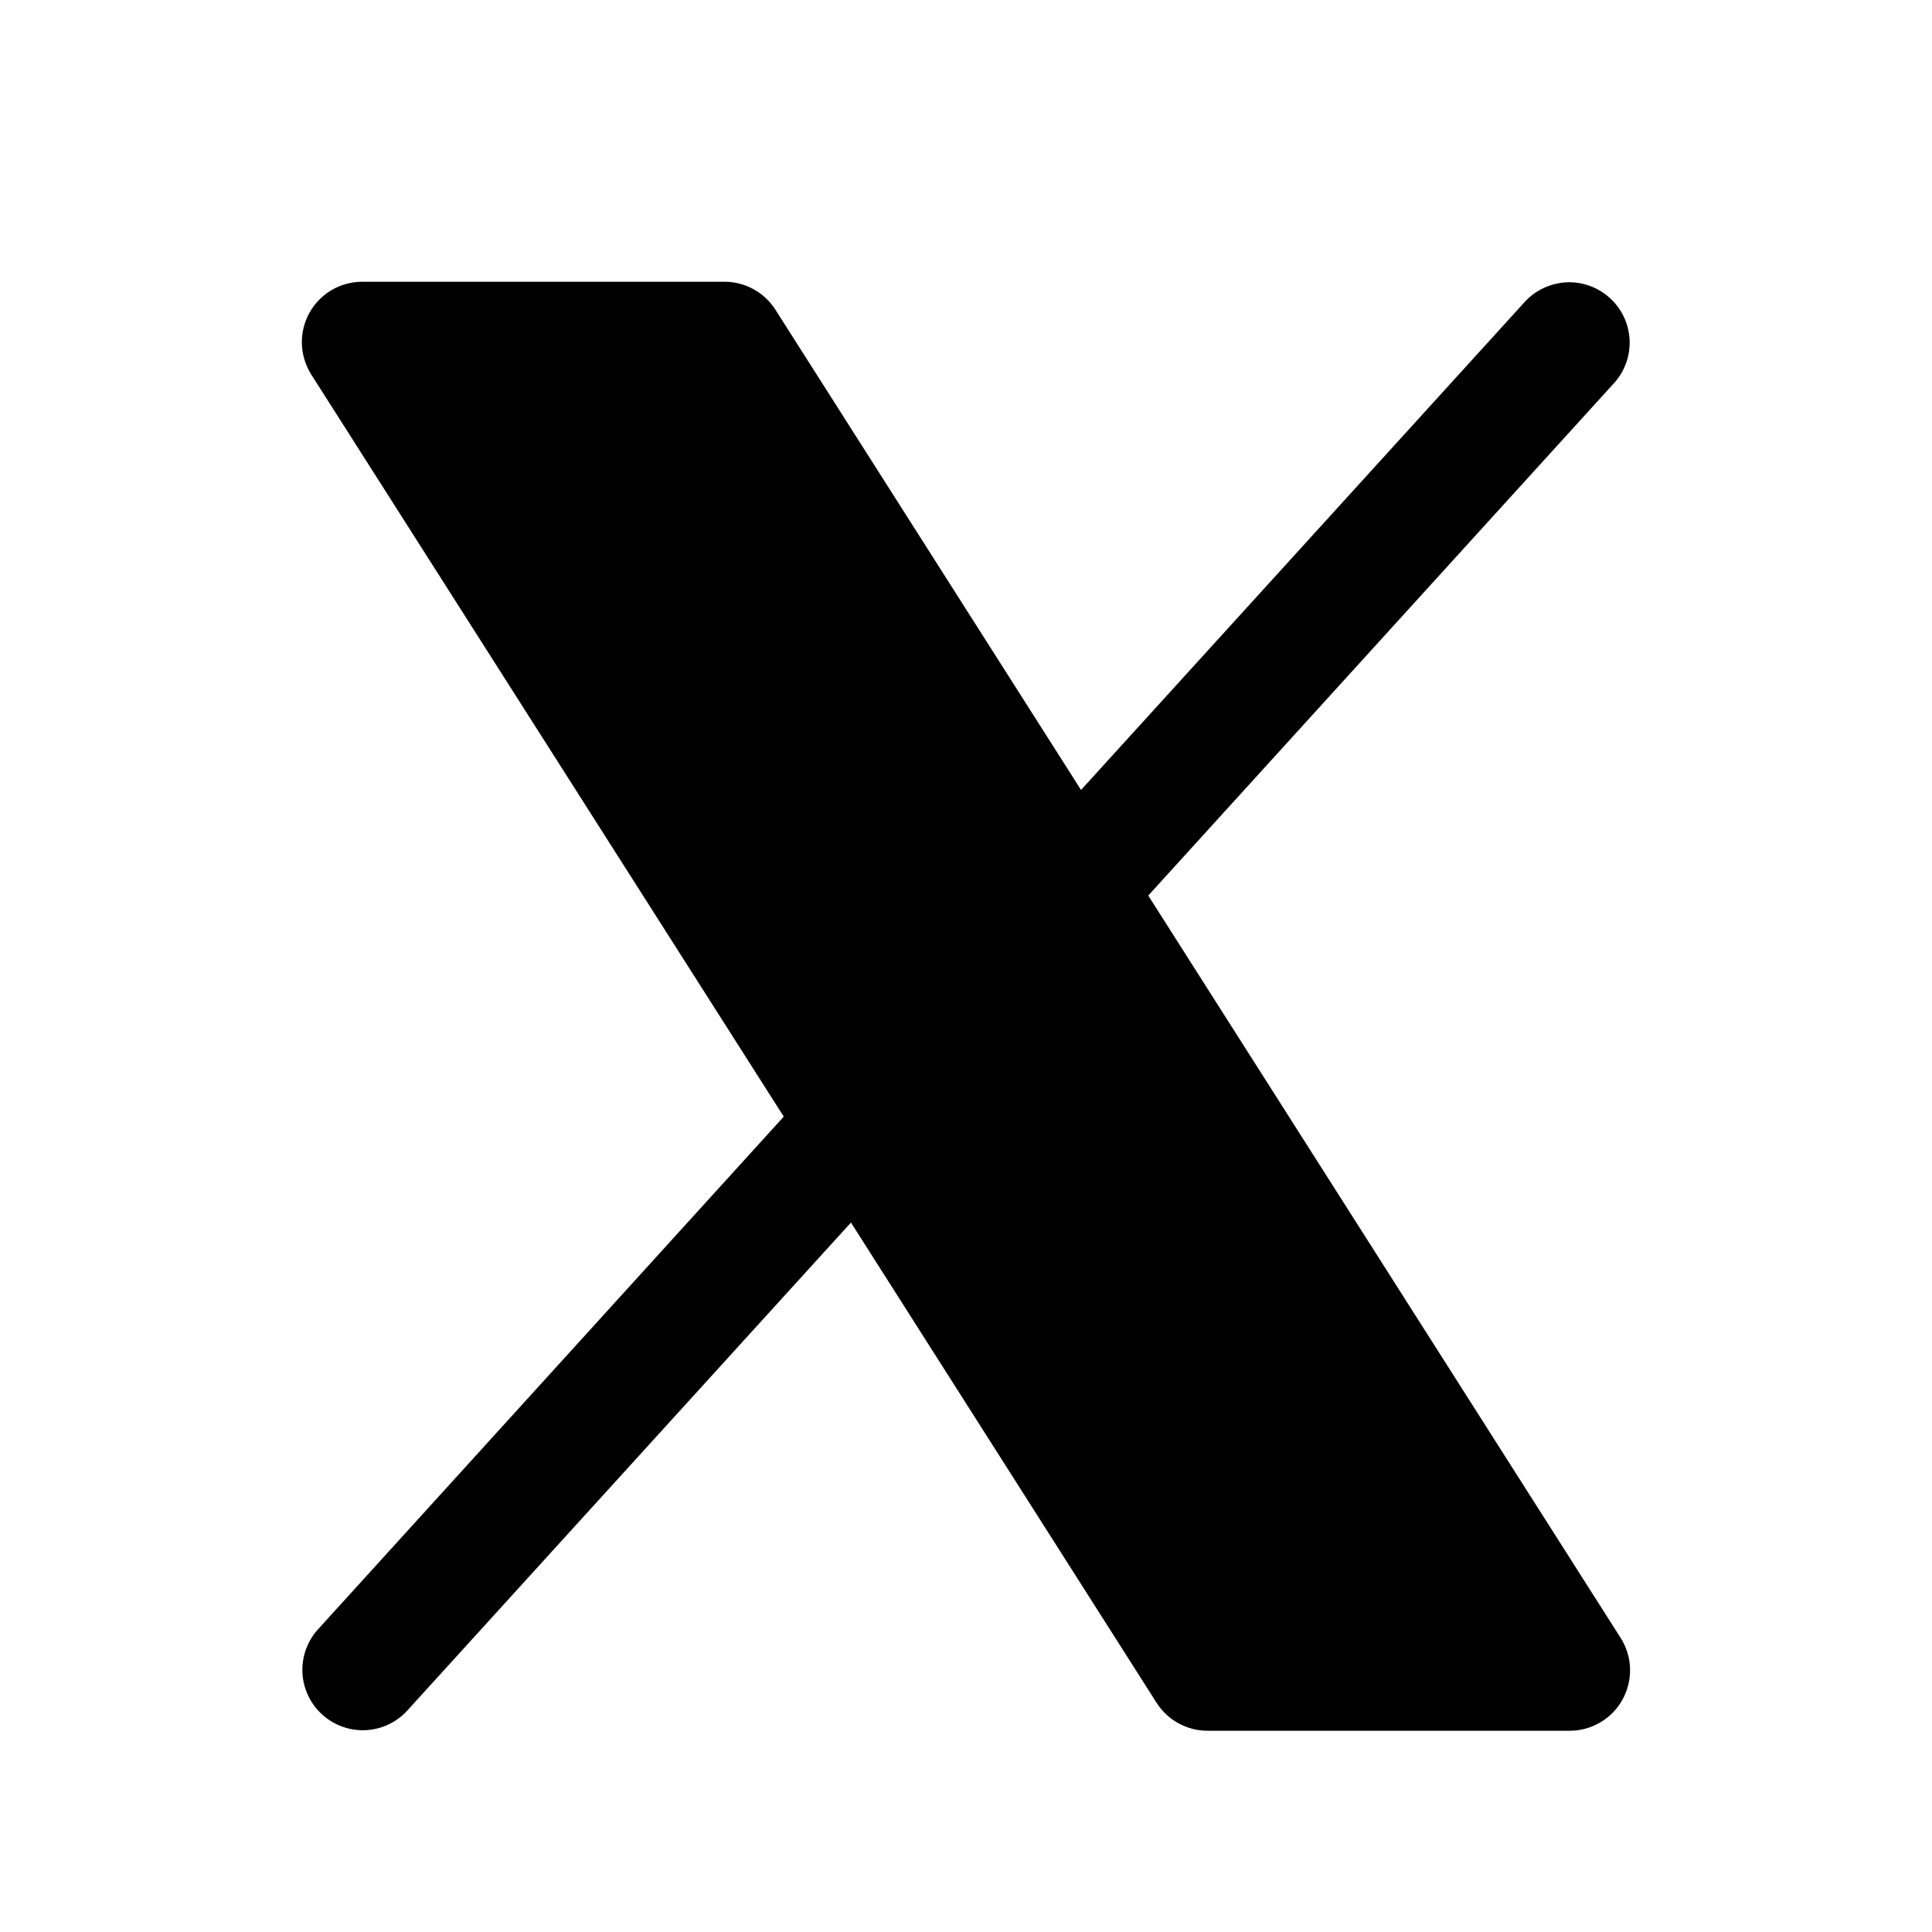
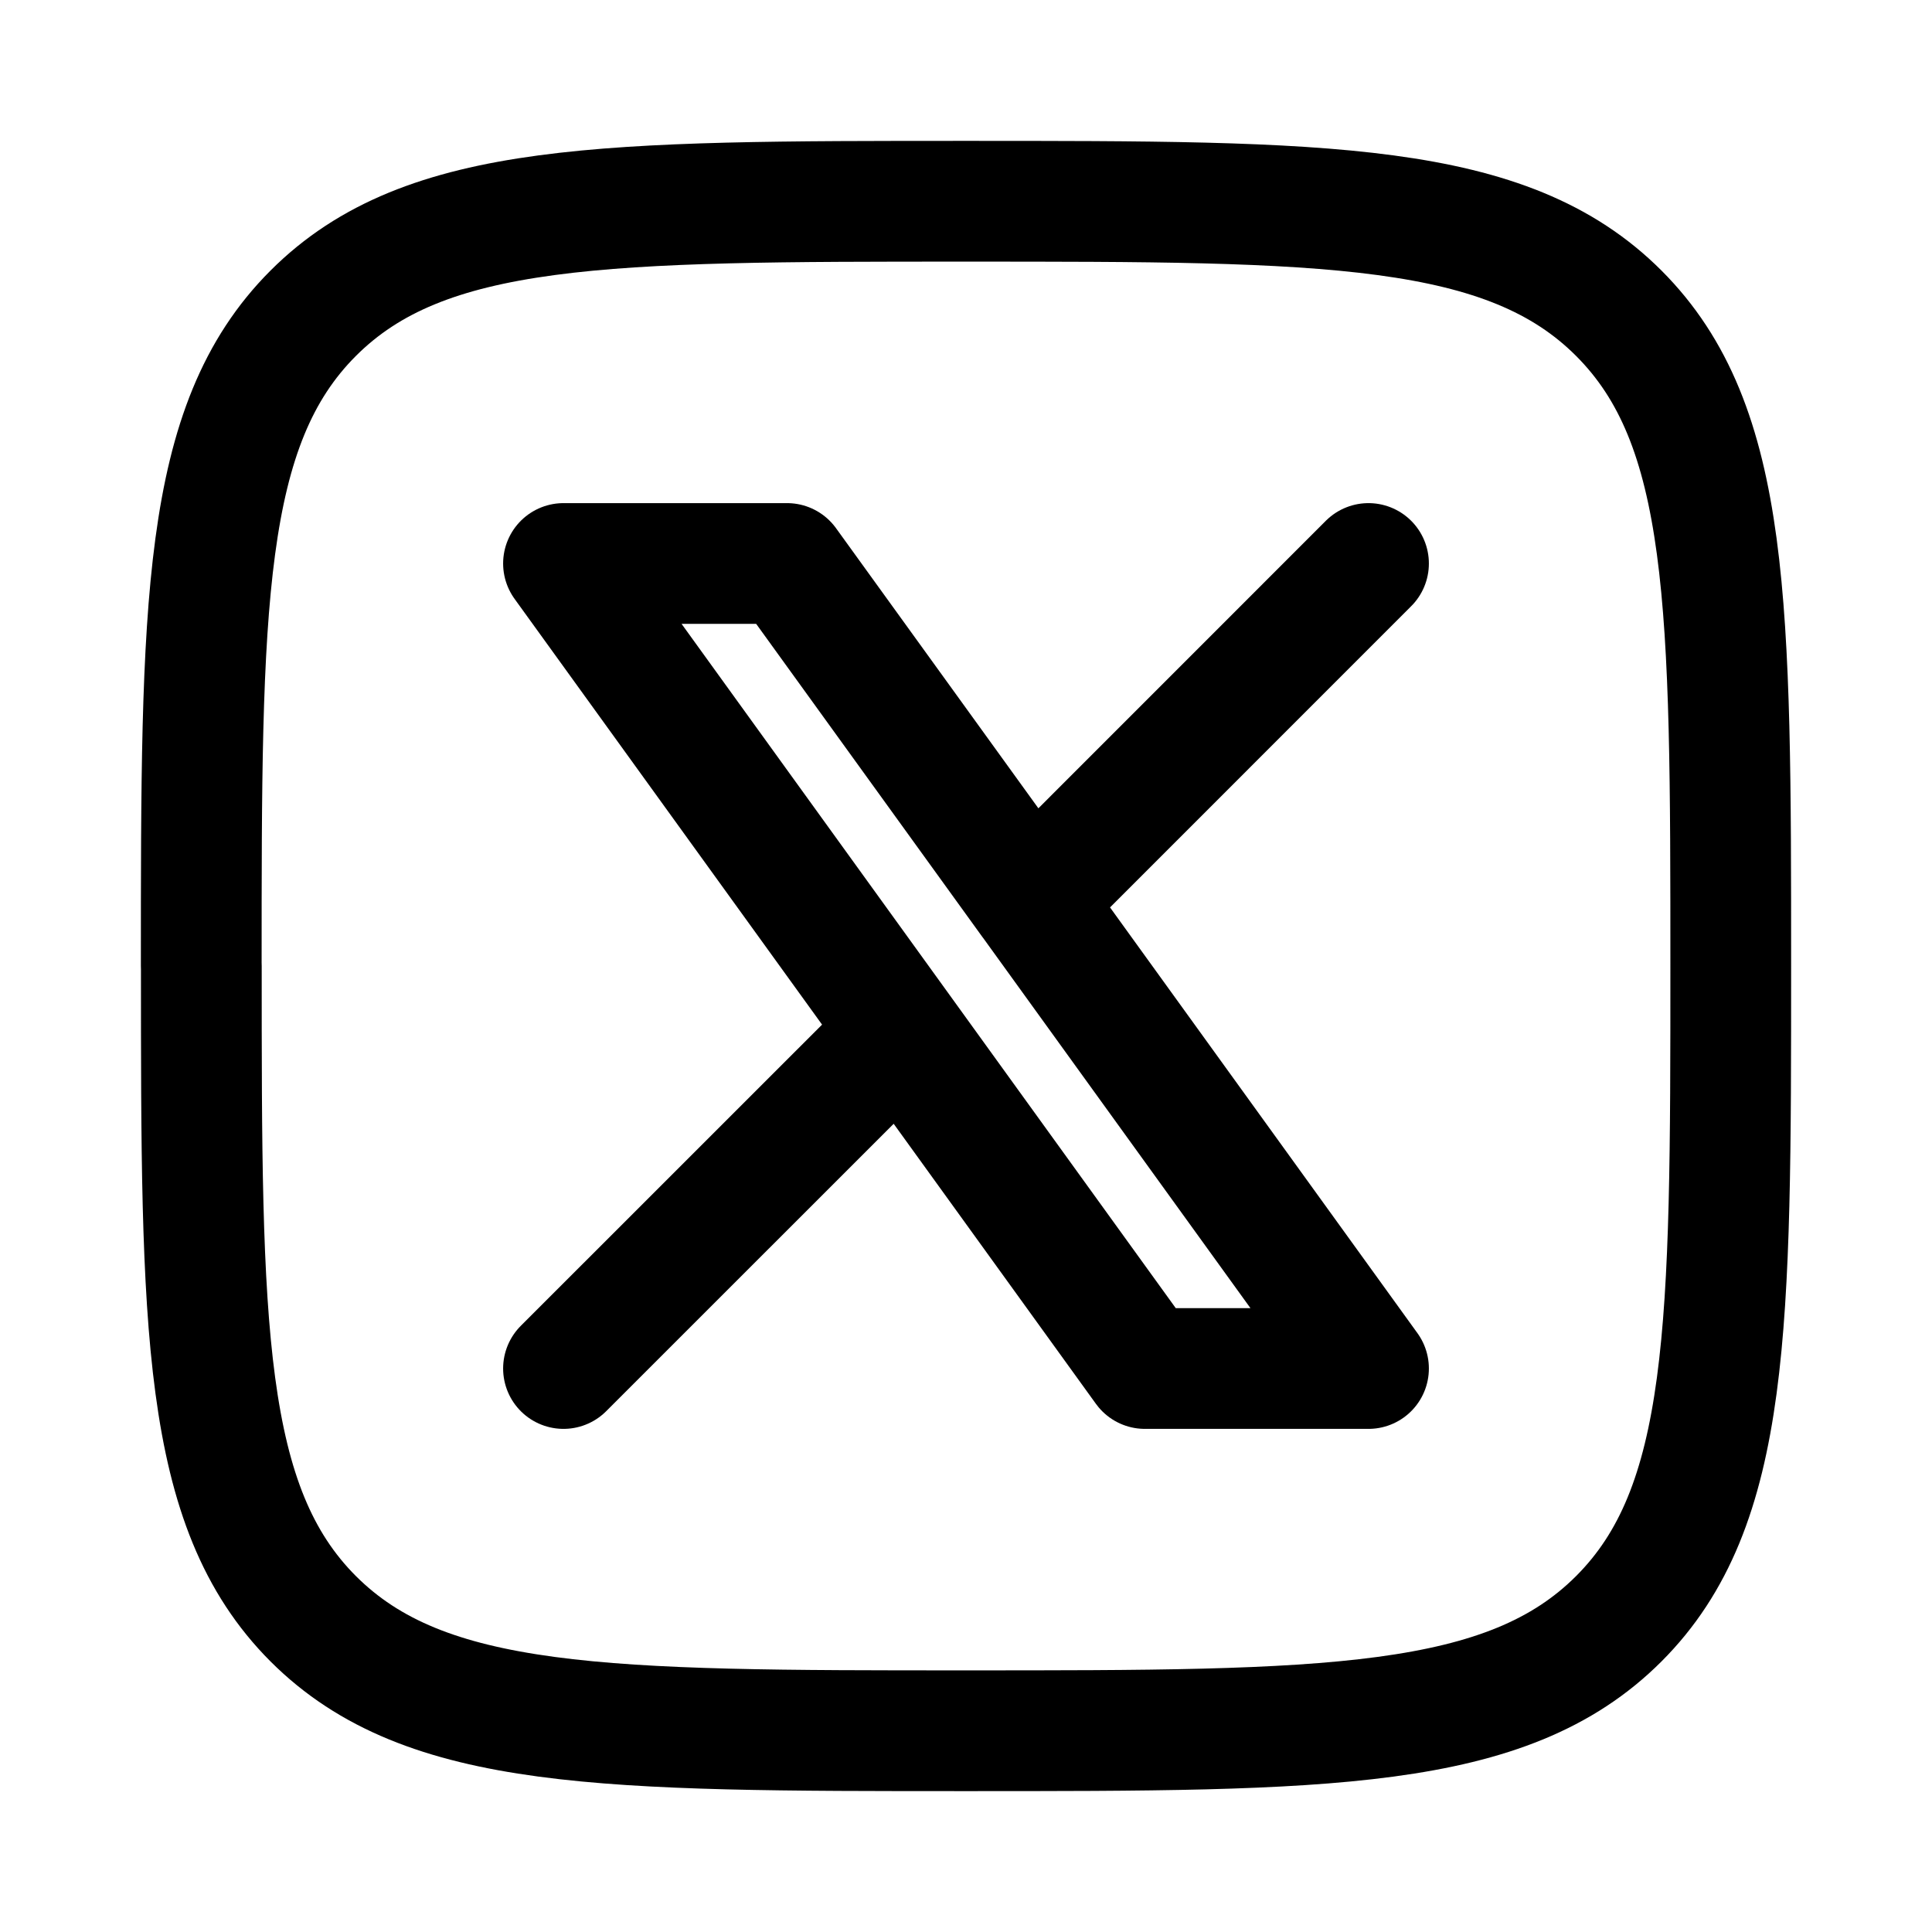
- <svg xmlns="http://www.w3.org/2000/svg" width="24" height="24" viewBox="0 0 24 24" fill="none">
-   <path d="M20.156 21.111C20.092 21.229 19.997 21.327 19.881 21.395C19.766 21.464 19.634 21.5 19.5 21.5H15C14.874 21.5 14.75 21.468 14.639 21.407C14.528 21.346 14.435 21.259 14.367 21.152L10.571 15.187L5.055 21.254C4.921 21.399 4.735 21.485 4.537 21.493C4.34 21.501 4.148 21.431 4.002 21.298C3.856 21.166 3.768 20.981 3.757 20.784C3.747 20.587 3.814 20.393 3.945 20.246L9.736 13.871L3.867 4.653C3.795 4.54 3.755 4.409 3.75 4.275C3.746 4.14 3.778 4.007 3.842 3.889C3.907 3.771 4.002 3.673 4.118 3.604C4.234 3.536 4.366 3.5 4.5 3.5H9C9.126 3.5 9.251 3.532 9.361 3.593C9.472 3.654 9.565 3.741 9.633 3.848L13.429 9.813L18.945 3.746C19.08 3.601 19.266 3.516 19.463 3.507C19.66 3.499 19.852 3.569 19.998 3.702C20.145 3.834 20.232 4.019 20.243 4.216C20.254 4.413 20.186 4.607 20.055 4.754L14.264 11.125L20.133 20.348C20.205 20.461 20.245 20.592 20.249 20.726C20.253 20.86 20.221 20.993 20.156 21.111Z" fill="currentColor" />
+ <svg xmlns="http://www.w3.org/2000/svg" width="32" height="32" viewBox="0 0 24 24">
+   <g fill="none" stroke="currentColor" stroke-linecap="round" stroke-linejoin="round" stroke-width="1.5" color="currentColor">
+     <path d="M2.5 12c0-4.478 0-6.718 1.391-8.109S7.521 2.5 12.001 2.5c4.478 0 6.717 0 8.108 1.391S21.5 7.521 21.5 12c0 4.478 0 6.718-1.391 8.109S16.479 21.5 12 21.5c-4.478 0-6.717 0-8.109-1.391c-1.39-1.392-1.39-3.63-1.39-8.109" />
+     <path d="m7 17l4.194-4.193M17 7l-4.193 4.194m0 0L9.777 7H7l4.194 5.807m1.613-1.614L17 17h-2.778l-3.028-4.193" />
+   </g>
</svg>
